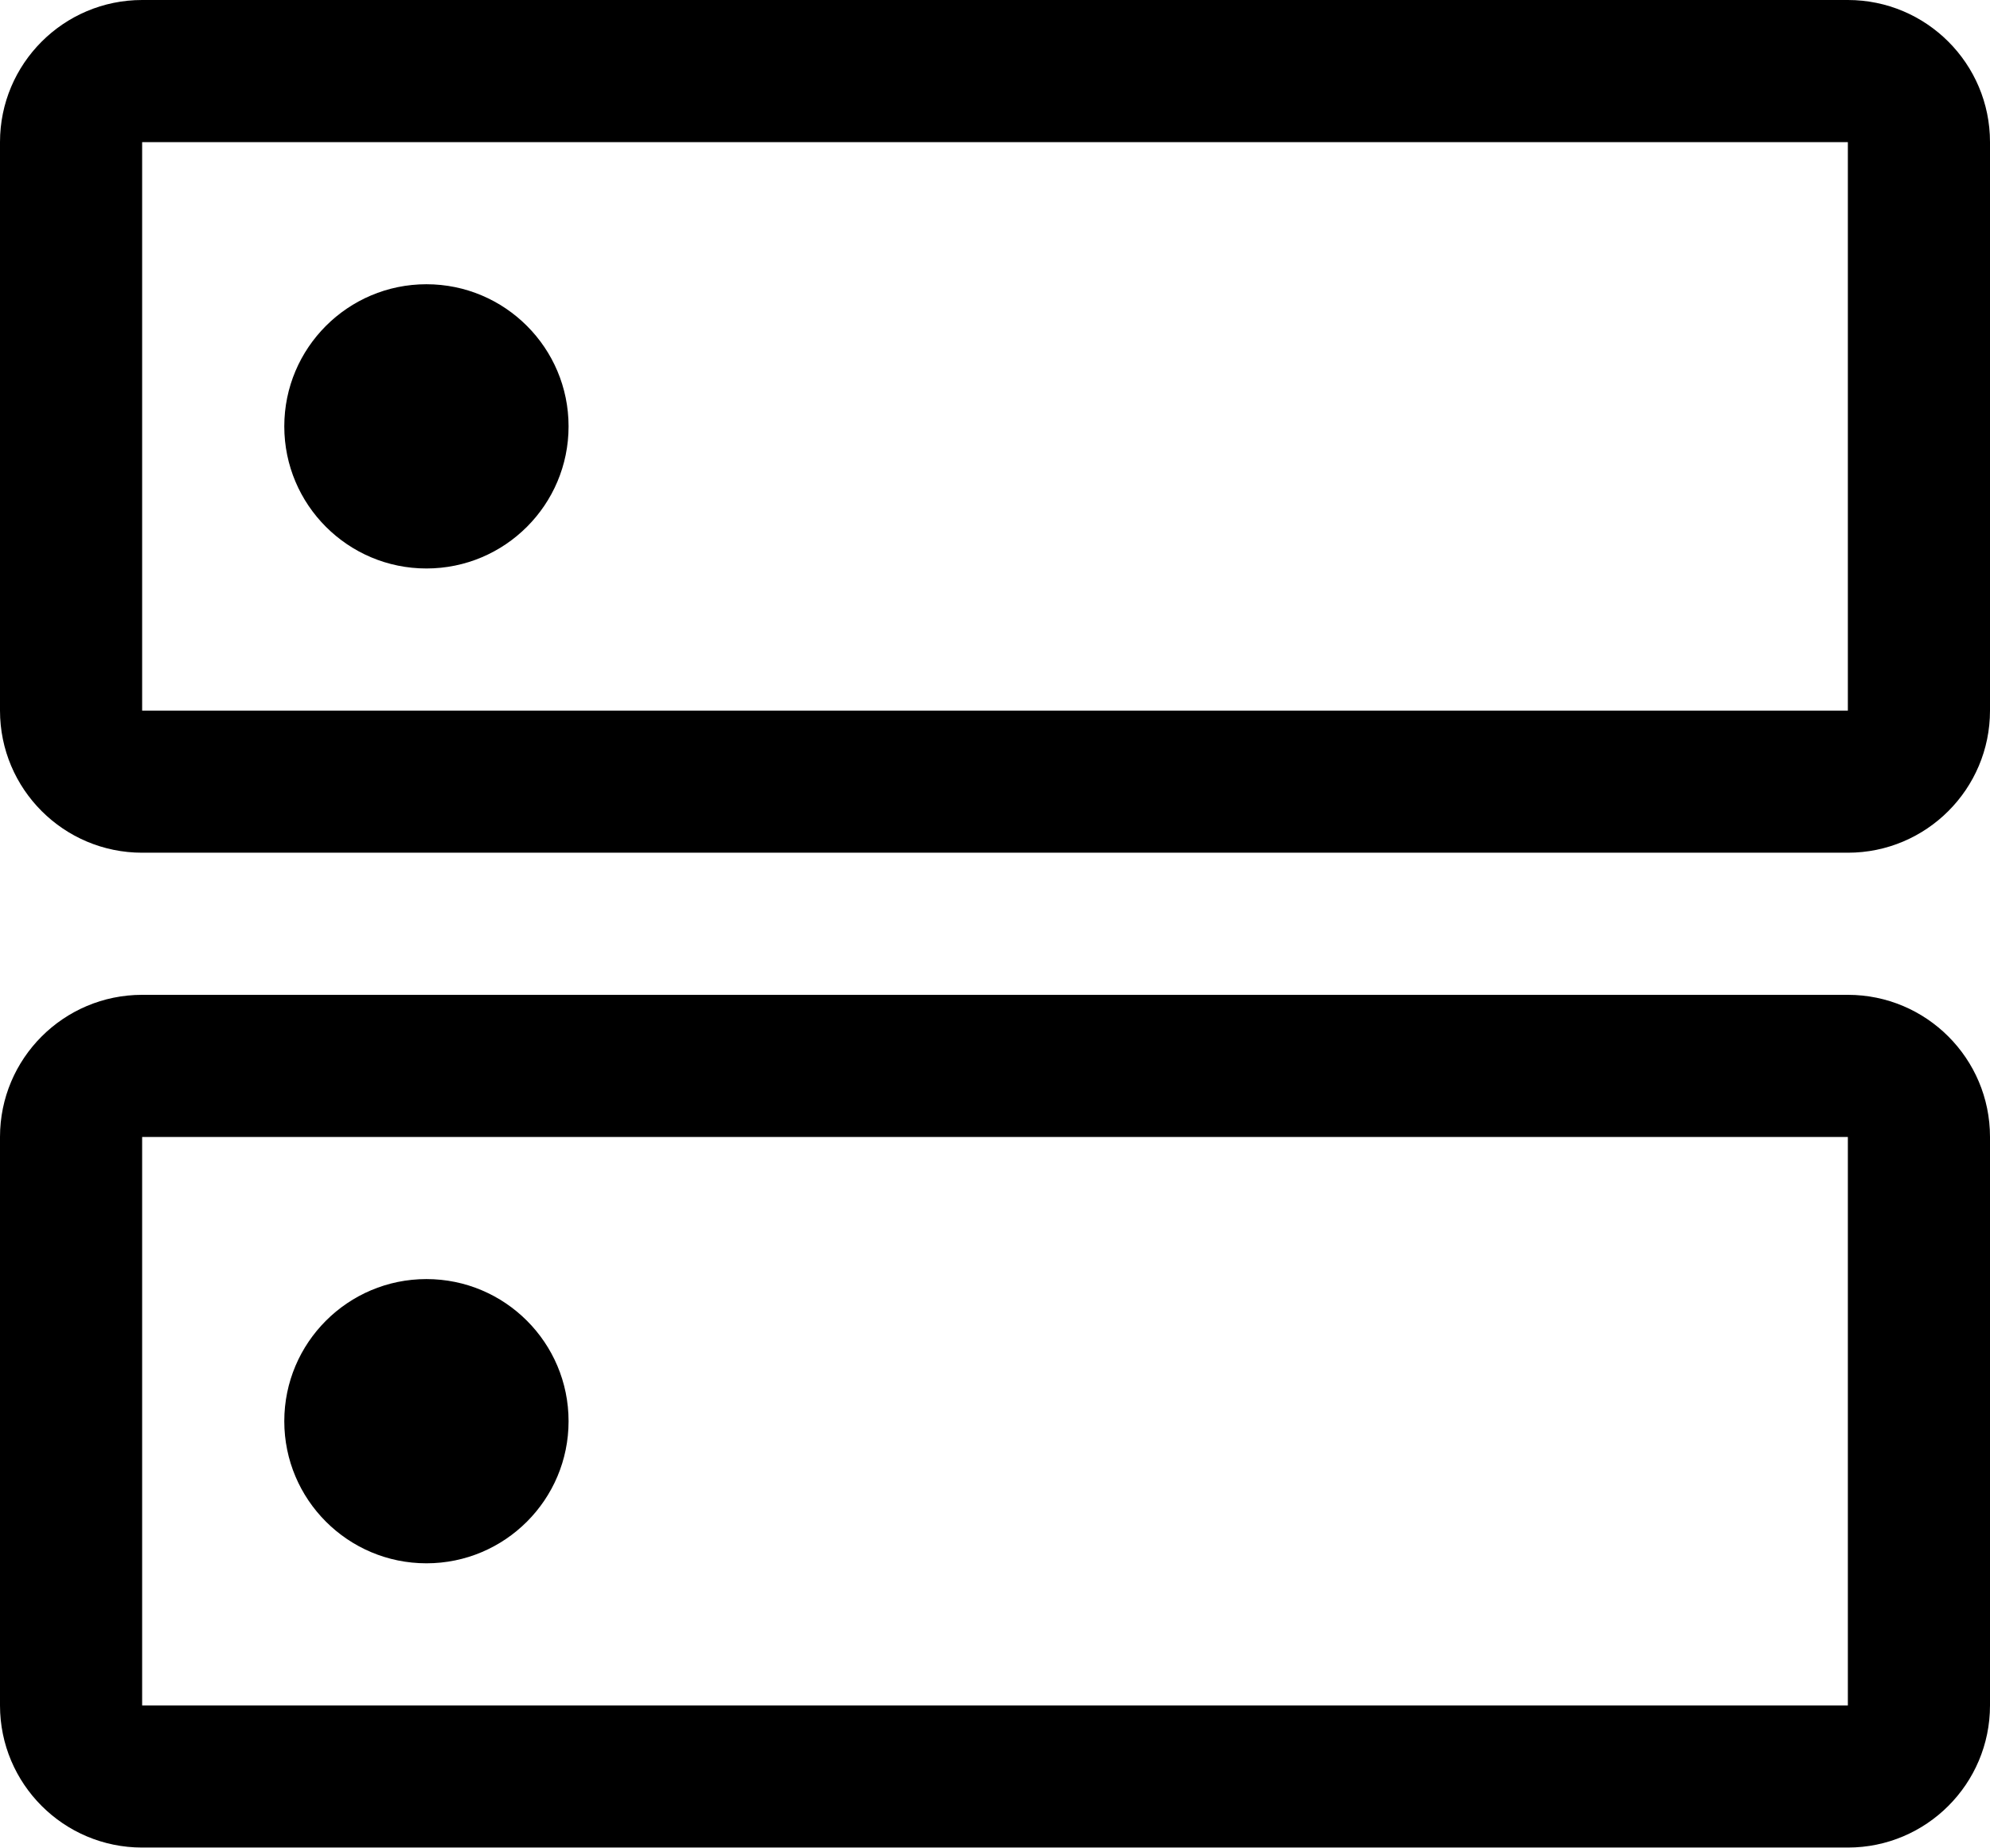
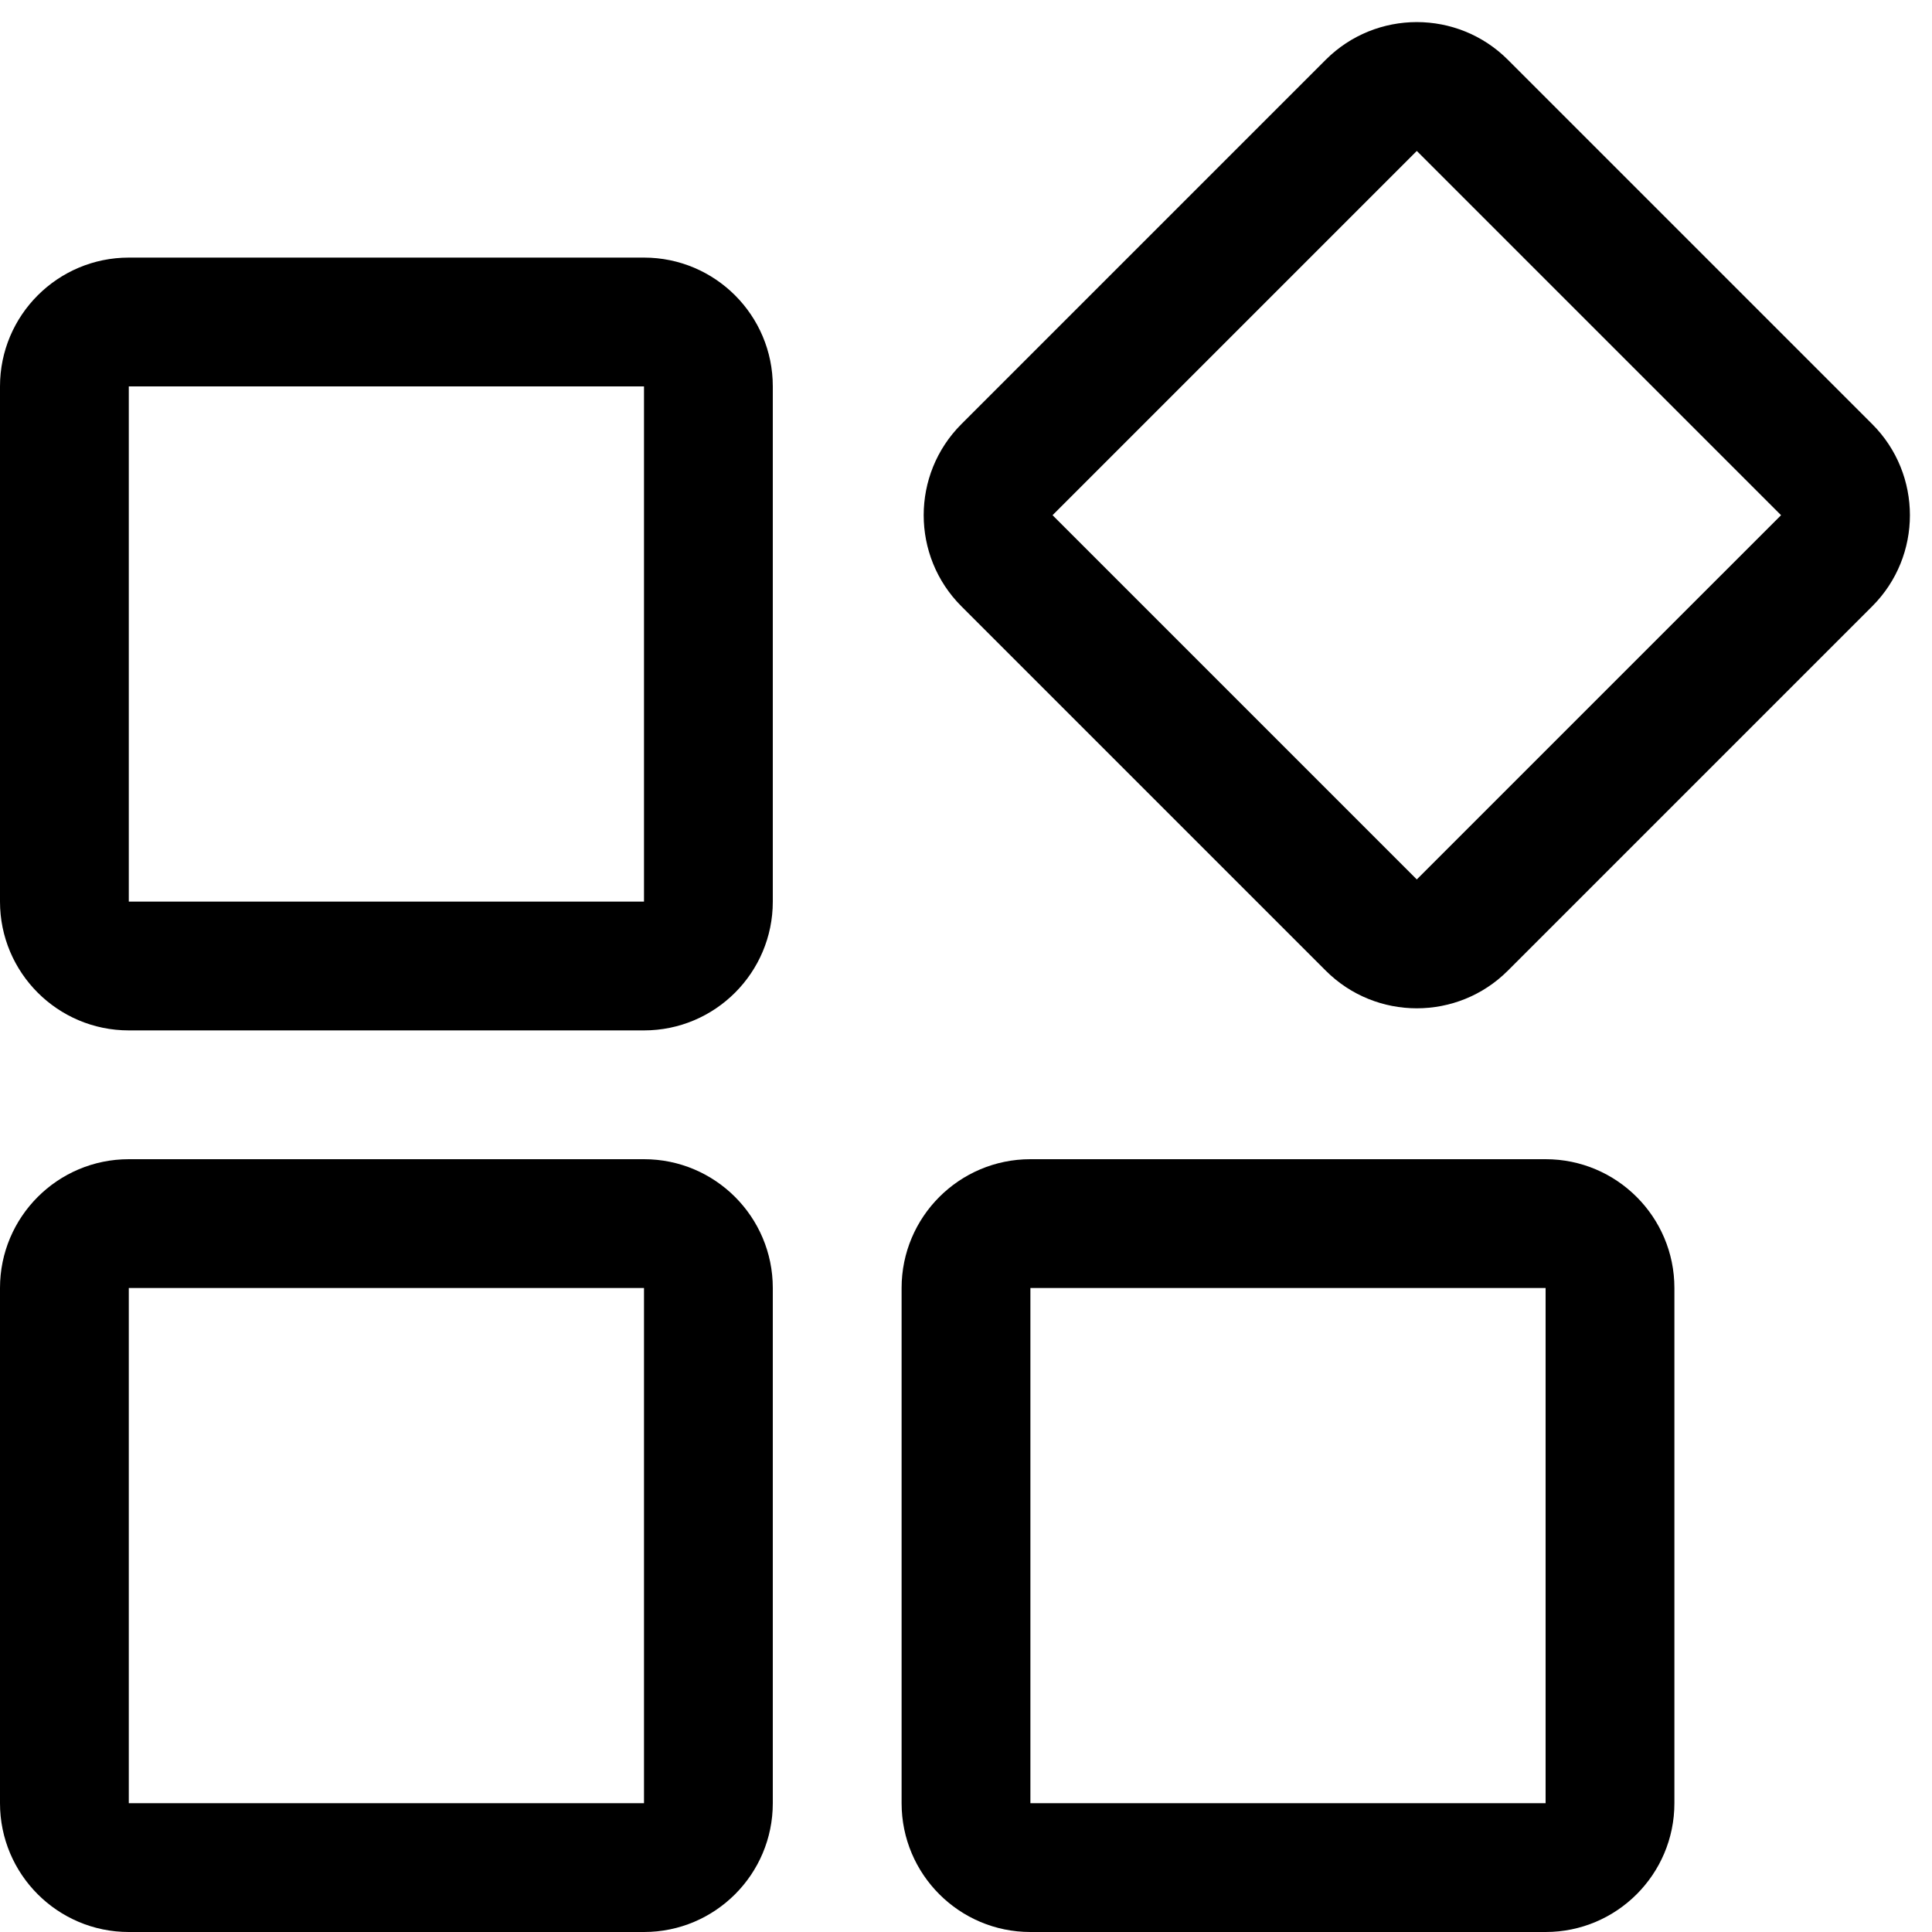
- <svg xmlns="http://www.w3.org/2000/svg" width="14px" height="13px" viewBox="0 0 14 13" version="1.1">
-   <g id="蓝盾服务扩展商店" stroke="none" stroke-width="1">
-     <g id="研发商店" transform="translate(-69, -303)">
-       <g id="Group-4" transform="translate(69, 88)">
-         <g id="Group-3" transform="translate(0, 215)">
-           <g id="编组-7">
-             <g id="Group-30">
-               <path d="M1,8 L1,12 L13,12 L13,8 L1,8 Z M1,7 L13,7 C13.552,7 14,7.448 14,8 L14,12 C14,12.552 13.552,13 13,13 L1,13 C0.448,13 0,12.552 0,12 L0,8 C0,7.448 0.448,7 1,7 Z M3,2 C3.552,2 4,2.448 4,3 C4,3.552 3.552,4 3,4 C2.448,4 2,3.552 2,3 C2,2.448 2.448,2 3,2 Z M3,9 C3.552,9 4,9.448 4,10 C4,10.552 3.552,11 3,11 C2.448,11 2,10.552 2,10 C2,9.448 2.448,9 3,9 Z M1,1 L1,5 L13,5 L13,1 L1,1 Z M1,0 L13,0 C13.552,0 14,0.448 14,1 L14,5 C14,5.552 13.552,6 13,6 L1,6 C0.448,6 0,5.552 0,5 L0,1 C0,0.448 0.448,0 1,0 Z" id="icon_fwkz" />
+ <svg xmlns="http://www.w3.org/2000/svg" width="15px" height="15px" viewBox="0 0 15 15" version="1.1">
+   <g id="Page-1" stroke="none" stroke-width="1" fill="none" fill-rule="evenodd">
+     <g id="Artboard" transform="translate(-107, -328)" fill="currentcolor" fill-rule="nonzero">
+       <g id="编组-3">
+         <g id="Group-4" transform="translate(88, 88)">
+           <g id="Group-3" transform="translate(0, 228)">
+             <g id="编组-7">
+               <g id="Group-30" transform="translate(16, 11)">
+                 <path d="M4,11 L4,15 L8,15 L8,11 L4,11 Z M4,10 L8,10 C8.552,10 9,10.448 9,11 L9,15 C9,15.552 8.552,16 8,16 L4,16 C3.448,16 3,15.552 3,15 L3,11 C3,10.448 3.448,10 4,10 Z M11,11 L11,15 L15,15 L15,11 L11,11 Z M11,10 L15,10 C15.552,10 16,10.448 16,11 L16,15 C16,15.552 15.552,16 15,16 L11,16 C10.448,16 10,15.552 10,15 L10,11 C10,10.448 10.448,10 11,10 Z M4,4 L4,8 L8,8 L8,4 L4,4 Z M4,3 L8,3 C8.552,3 9,3.448 9,4 L9,8 C9,8.552 8.552,9 8,9 L4,9 C3.448,9 3,8.552 3,8 L3,4 C3,3.448 3.448,3 4,3 Z M14,2.172 L11.172,5 L14,7.828 L16.828,5 L14,2.172 Z M14.707,1.464 L17.536,4.293 C17.926,4.683 17.926,5.317 17.536,5.707 L14.707,8.536 C14.317,8.926 13.683,8.926 13.293,8.536 L10.464,5.707 C10.074,5.317 10.074,4.683 10.464,4.293 L13.293,1.464 C13.683,1.074 14.317,1.074 14.707,1.464 Z" id="icon-fwkz" />
+               </g>
            </g>
          </g>
        </g>
      </g>
    </g>
  </g>
</svg>
